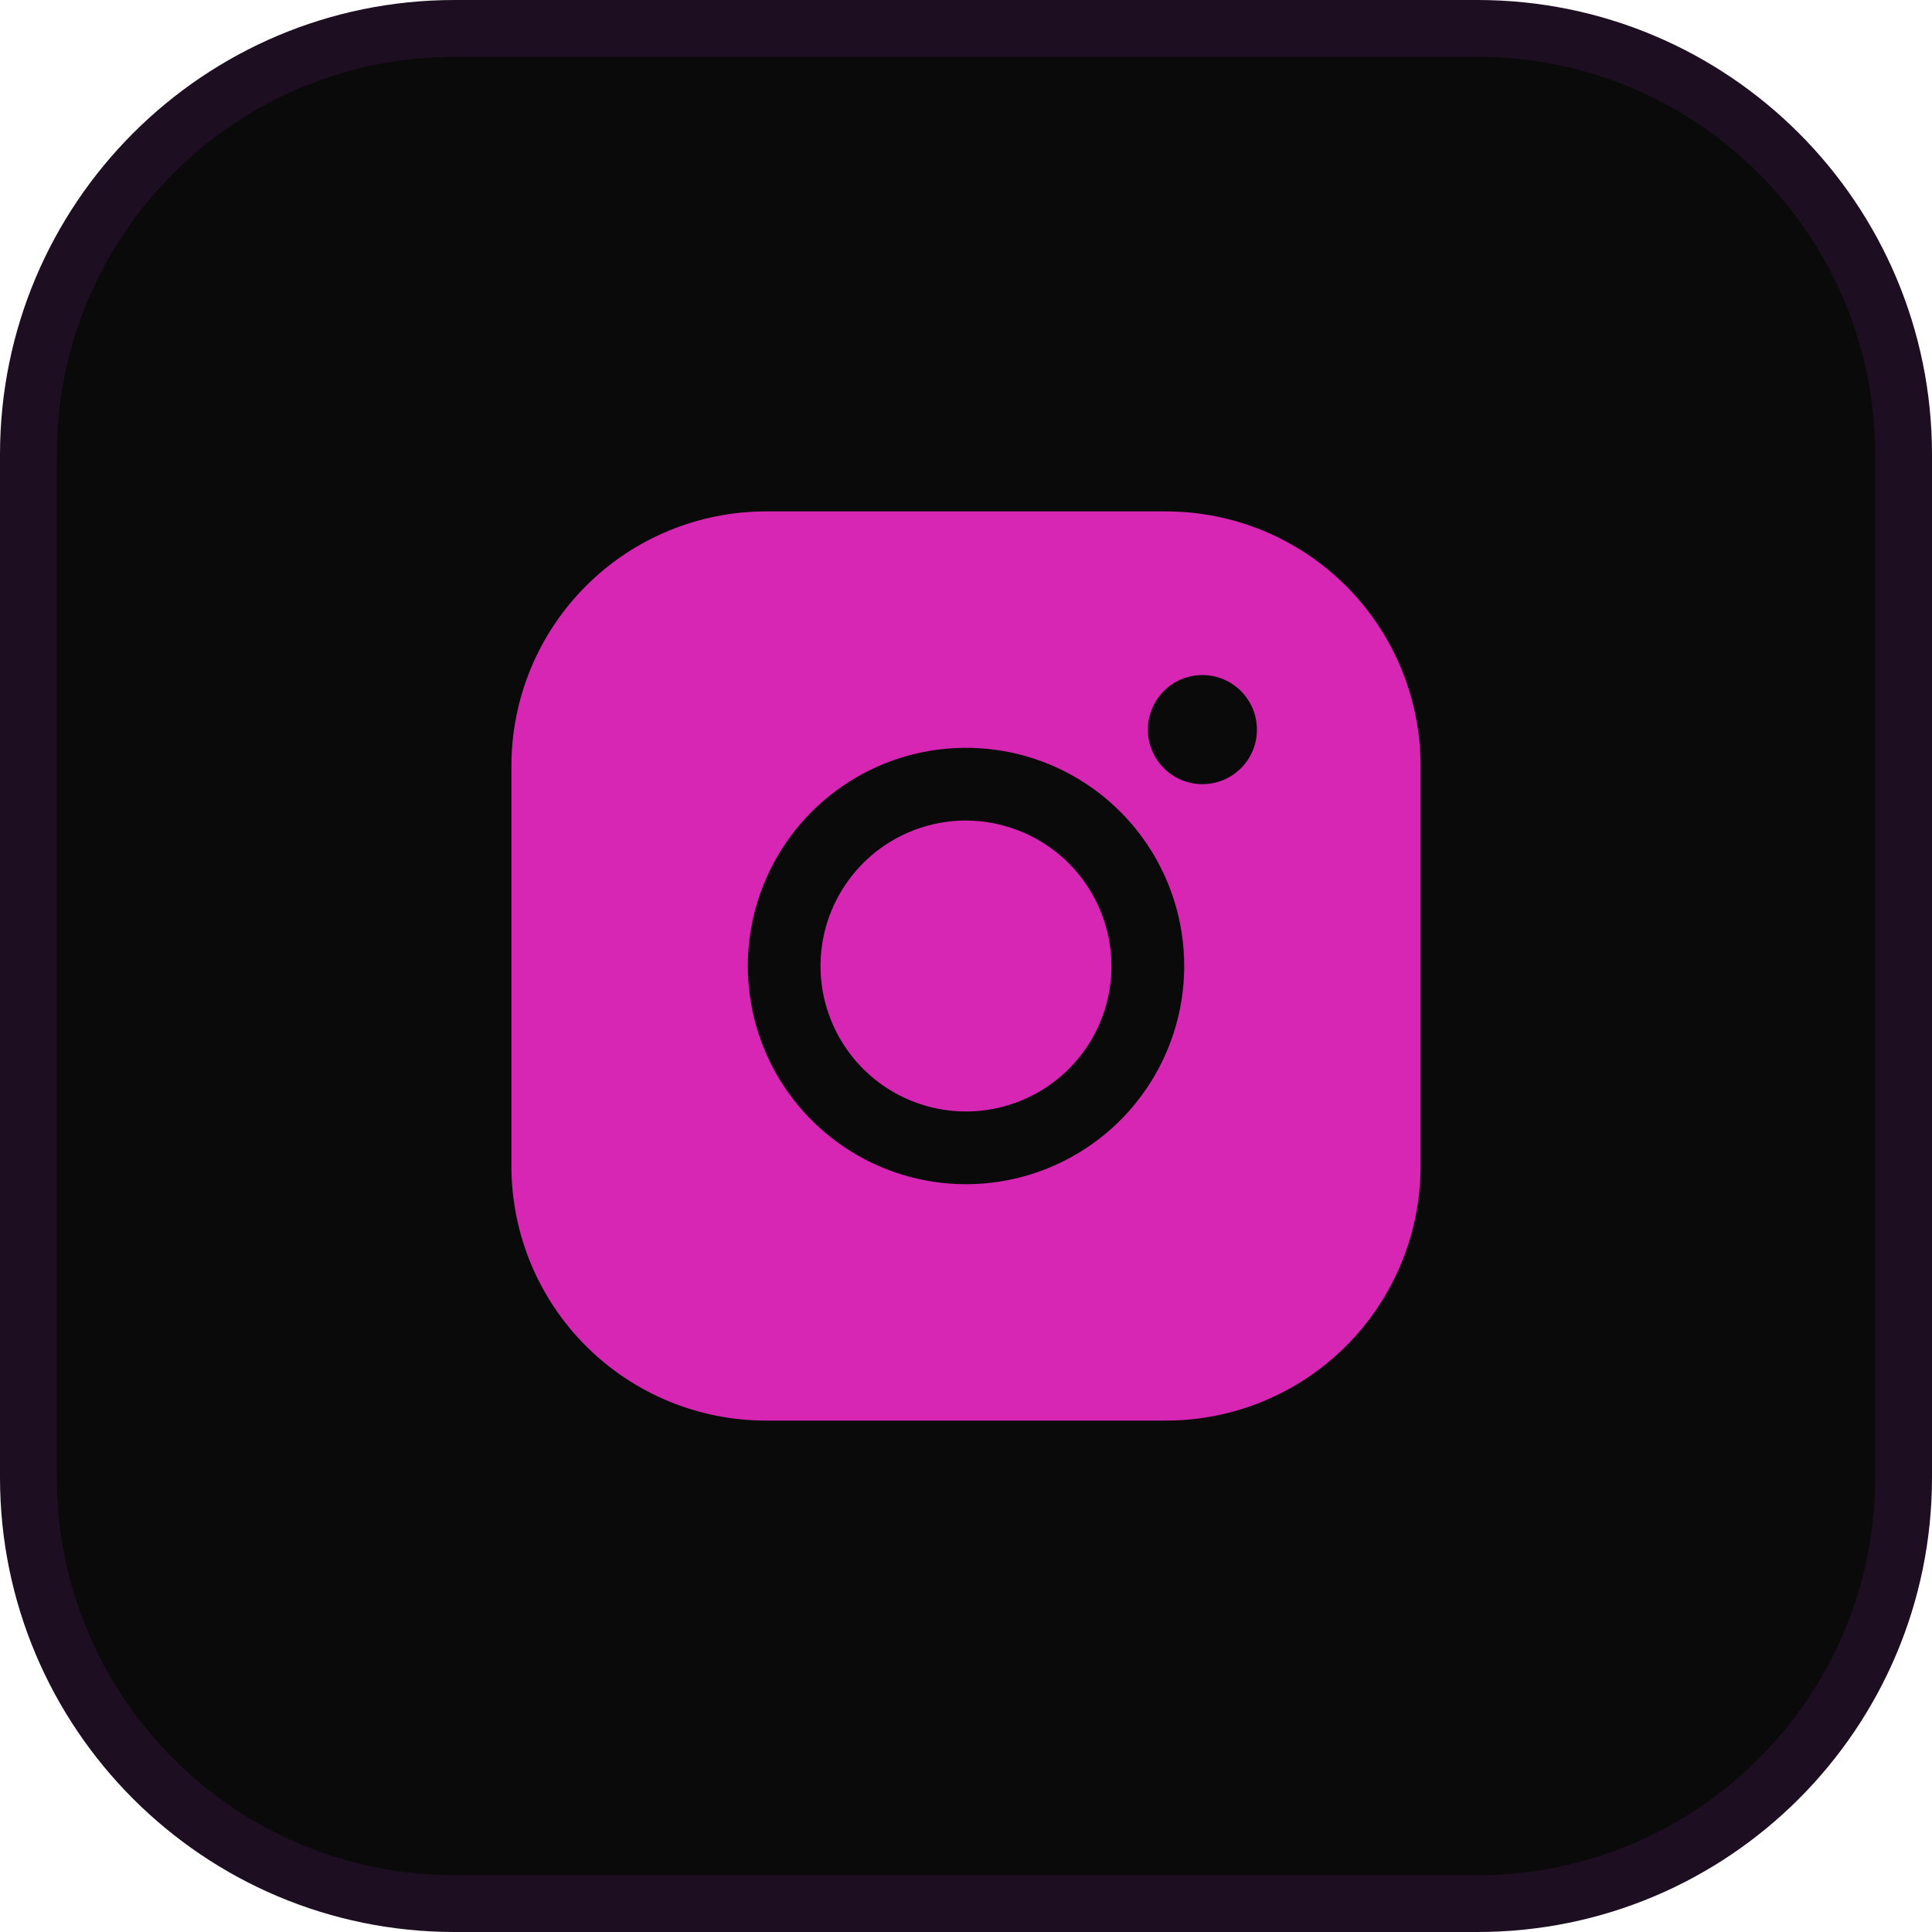
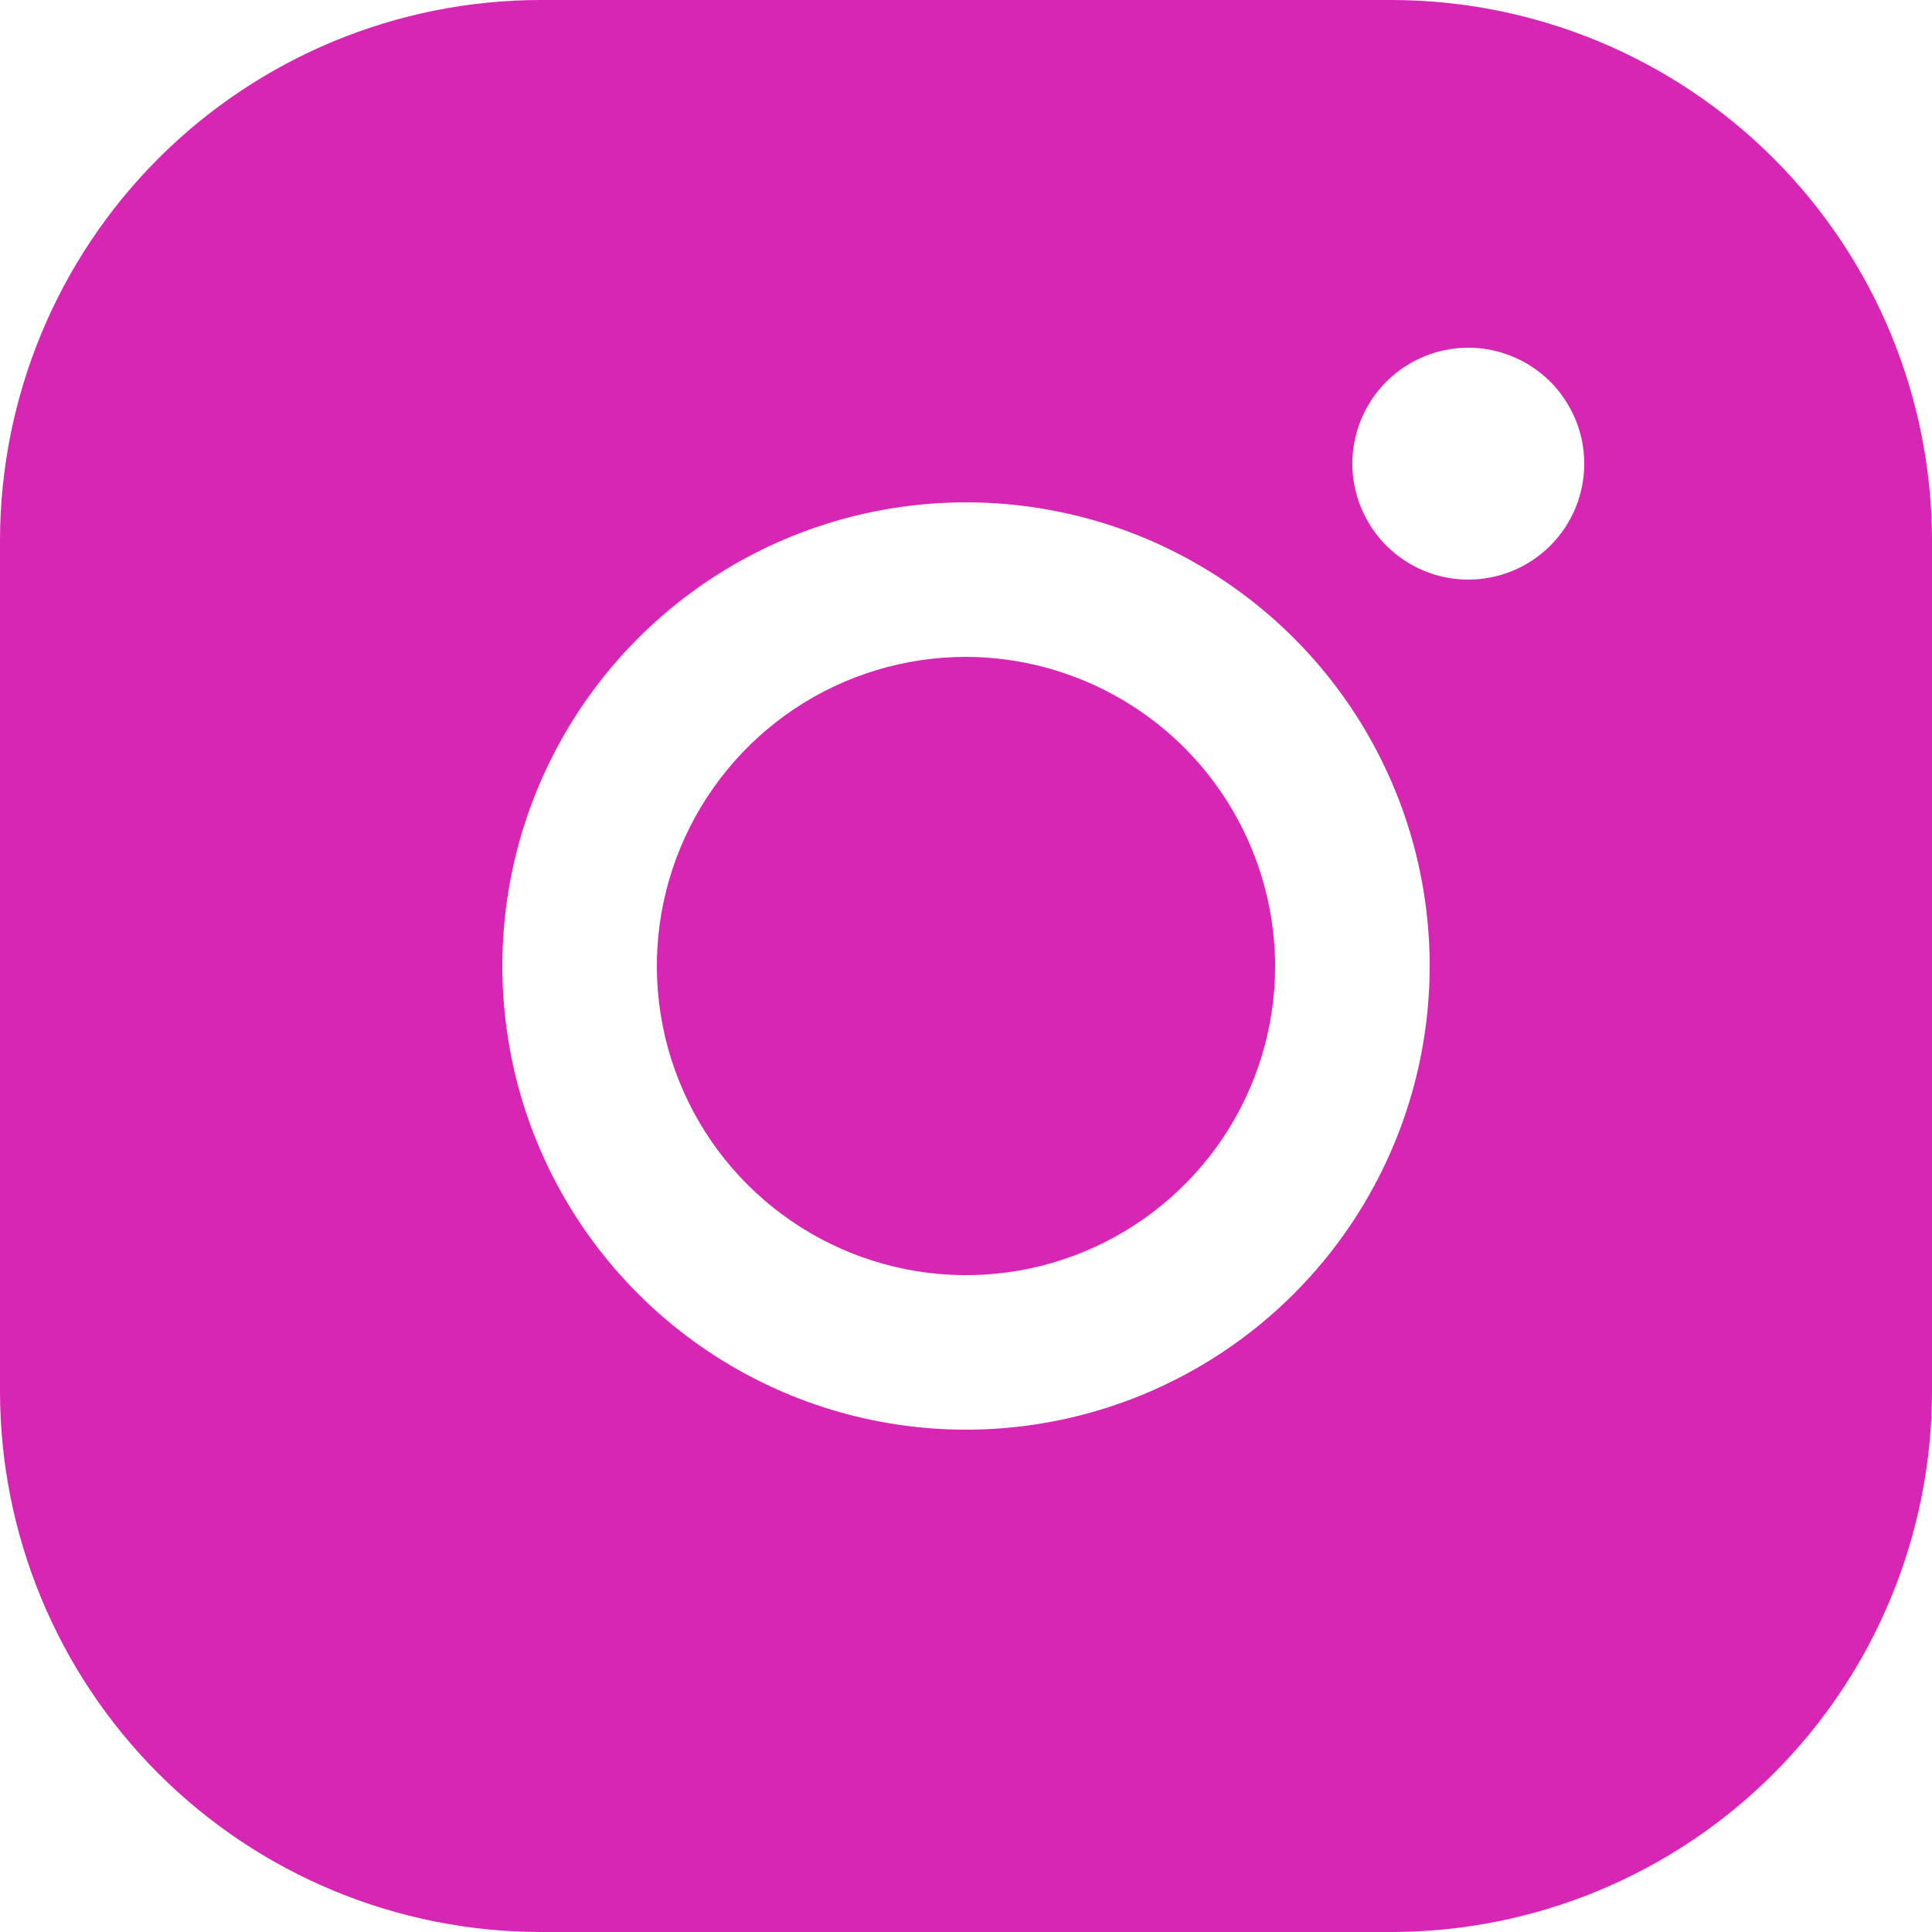
- <svg xmlns="http://www.w3.org/2000/svg" width="34" height="34" viewBox="0 0 34 34" fill="none">
-   <rect x="0.5" y="0.5" width="33" height="33" rx="7.5" fill="#0A0A0A" />
-   <rect x="0.5" y="0.5" width="33" height="33" rx="7.5" stroke="#1E0E22" />
-   <path d="M19.56 17C19.56 17.506 19.41 18.001 19.129 18.422C18.847 18.843 18.447 19.171 17.98 19.365C17.512 19.559 16.997 19.61 16.501 19.511C16.004 19.412 15.548 19.168 15.19 18.81C14.832 18.452 14.588 17.996 14.489 17.499C14.39 17.003 14.441 16.488 14.635 16.02C14.829 15.553 15.157 15.153 15.578 14.871C15.999 14.59 16.494 14.44 17 14.44C17.678 14.442 18.328 14.713 18.808 15.192C19.288 15.672 19.558 16.322 19.56 17ZM25 13.48V20.52C25 21.708 24.528 22.848 23.688 23.688C22.848 24.528 21.708 25 20.52 25H13.48C12.292 25 11.152 24.528 10.312 23.688C9.472 22.848 9 21.708 9 20.52V13.48C9 12.292 9.472 11.152 10.312 10.312C11.152 9.472 12.292 9 13.48 9H20.52C21.708 9 22.848 9.472 23.688 10.312C24.528 11.152 25 12.292 25 13.48ZM20.84 17C20.84 16.241 20.615 15.498 20.193 14.867C19.771 14.235 19.171 13.743 18.47 13.452C17.768 13.162 16.996 13.086 16.251 13.234C15.506 13.382 14.822 13.748 14.285 14.285C13.748 14.822 13.382 15.506 13.234 16.251C13.086 16.996 13.162 17.768 13.452 18.47C13.743 19.171 14.235 19.771 14.867 20.193C15.498 20.615 16.241 20.84 17 20.84C18.018 20.84 18.995 20.435 19.715 19.715C20.435 18.995 20.84 18.018 20.84 17ZM22.12 12.84C22.12 12.65 22.064 12.464 21.958 12.307C21.853 12.149 21.703 12.026 21.527 11.953C21.352 11.88 21.159 11.861 20.973 11.898C20.787 11.935 20.615 12.027 20.481 12.161C20.347 12.295 20.256 12.466 20.218 12.653C20.181 12.839 20.2 13.032 20.273 13.207C20.346 13.383 20.469 13.533 20.627 13.638C20.785 13.744 20.97 13.8 21.16 13.8C21.415 13.8 21.659 13.699 21.839 13.519C22.019 13.339 22.12 13.095 22.12 12.84Z" fill="#D726B3" />
+ <svg xmlns="http://www.w3.org/2000/svg" width="16" height="16" viewBox="0 0 16 16" fill="none">
+   <path d="M10.56 8C10.56 8.506 10.41 9.001 10.129 9.422C9.847 9.843 9.447 10.171 8.98 10.365C8.512 10.559 7.997 10.61 7.501 10.511C7.004 10.412 6.548 10.168 6.19 9.81C5.832 9.452 5.588 8.996 5.489 8.499C5.39 8.003 5.441 7.488 5.635 7.02C5.829 6.553 6.157 6.153 6.578 5.871C6.999 5.59 7.494 5.44 8 5.44C8.678 5.442 9.328 5.713 9.808 6.192C10.287 6.672 10.558 7.322 10.56 8ZM16 4.48V11.52C16 12.708 15.528 13.848 14.688 14.688C13.848 15.528 12.708 16 11.52 16H4.48C3.292 16 2.152 15.528 1.312 14.688C0.472 13.848 0 12.708 0 11.52V4.48C0 3.292 0.472 2.152 1.312 1.312C2.152 0.472 3.292 0 4.48 0H11.52C12.708 0 13.848 0.472 14.688 1.312C15.528 2.152 16 3.292 16 4.48ZM11.84 8C11.84 7.241 11.615 6.498 11.193 5.867C10.771 5.235 10.171 4.743 9.47 4.452C8.768 4.162 7.996 4.086 7.251 4.234C6.506 4.382 5.822 4.748 5.285 5.285C4.748 5.822 4.382 6.506 4.234 7.251C4.086 7.996 4.162 8.768 4.452 9.47C4.743 10.171 5.235 10.771 5.867 11.193C6.498 11.615 7.241 11.84 8 11.84C9.018 11.84 9.995 11.435 10.715 10.715C11.435 9.995 11.84 9.018 11.84 8ZM13.12 3.84C13.12 3.65 13.064 3.465 12.958 3.307C12.853 3.149 12.703 3.026 12.527 2.953C12.352 2.88 12.159 2.861 11.973 2.898C11.787 2.935 11.615 3.027 11.481 3.161C11.347 3.295 11.255 3.466 11.218 3.653C11.181 3.839 11.2 4.032 11.273 4.207C11.346 4.383 11.469 4.533 11.627 4.638C11.784 4.744 11.97 4.8 12.16 4.8C12.415 4.8 12.659 4.699 12.839 4.519C13.019 4.339 13.12 4.095 13.12 3.84Z" fill="#D726B3" />
</svg>
